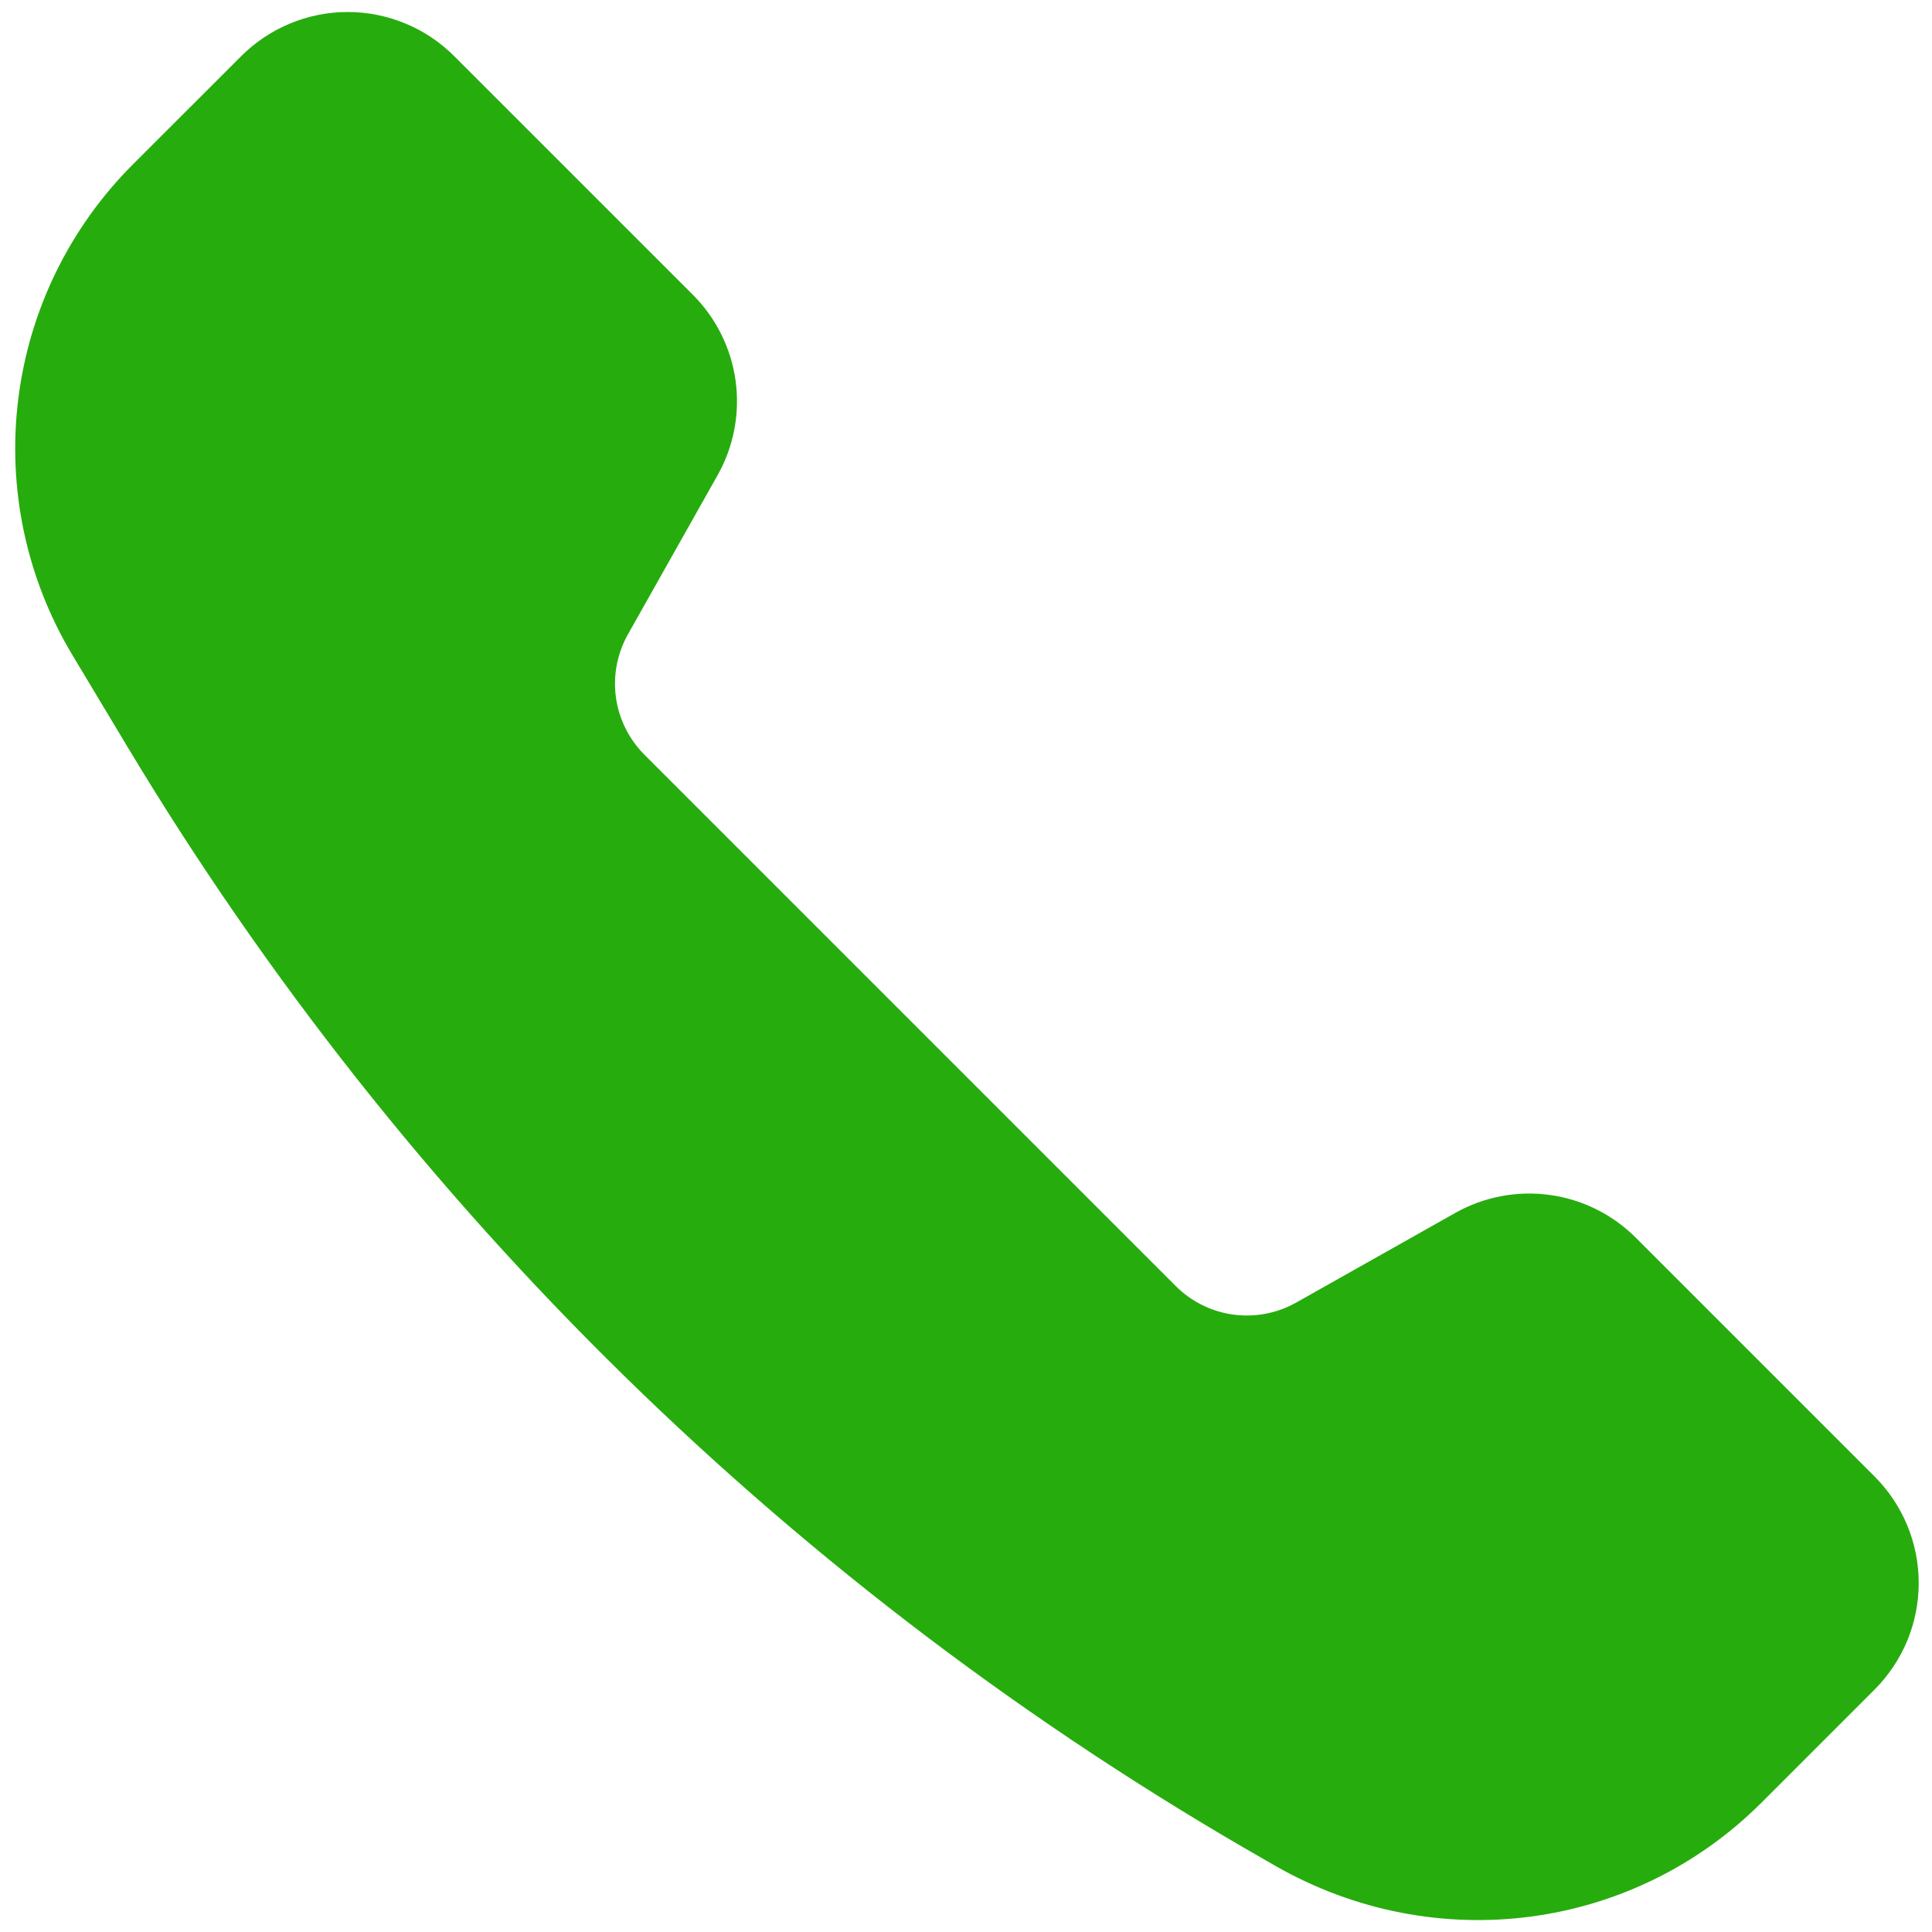
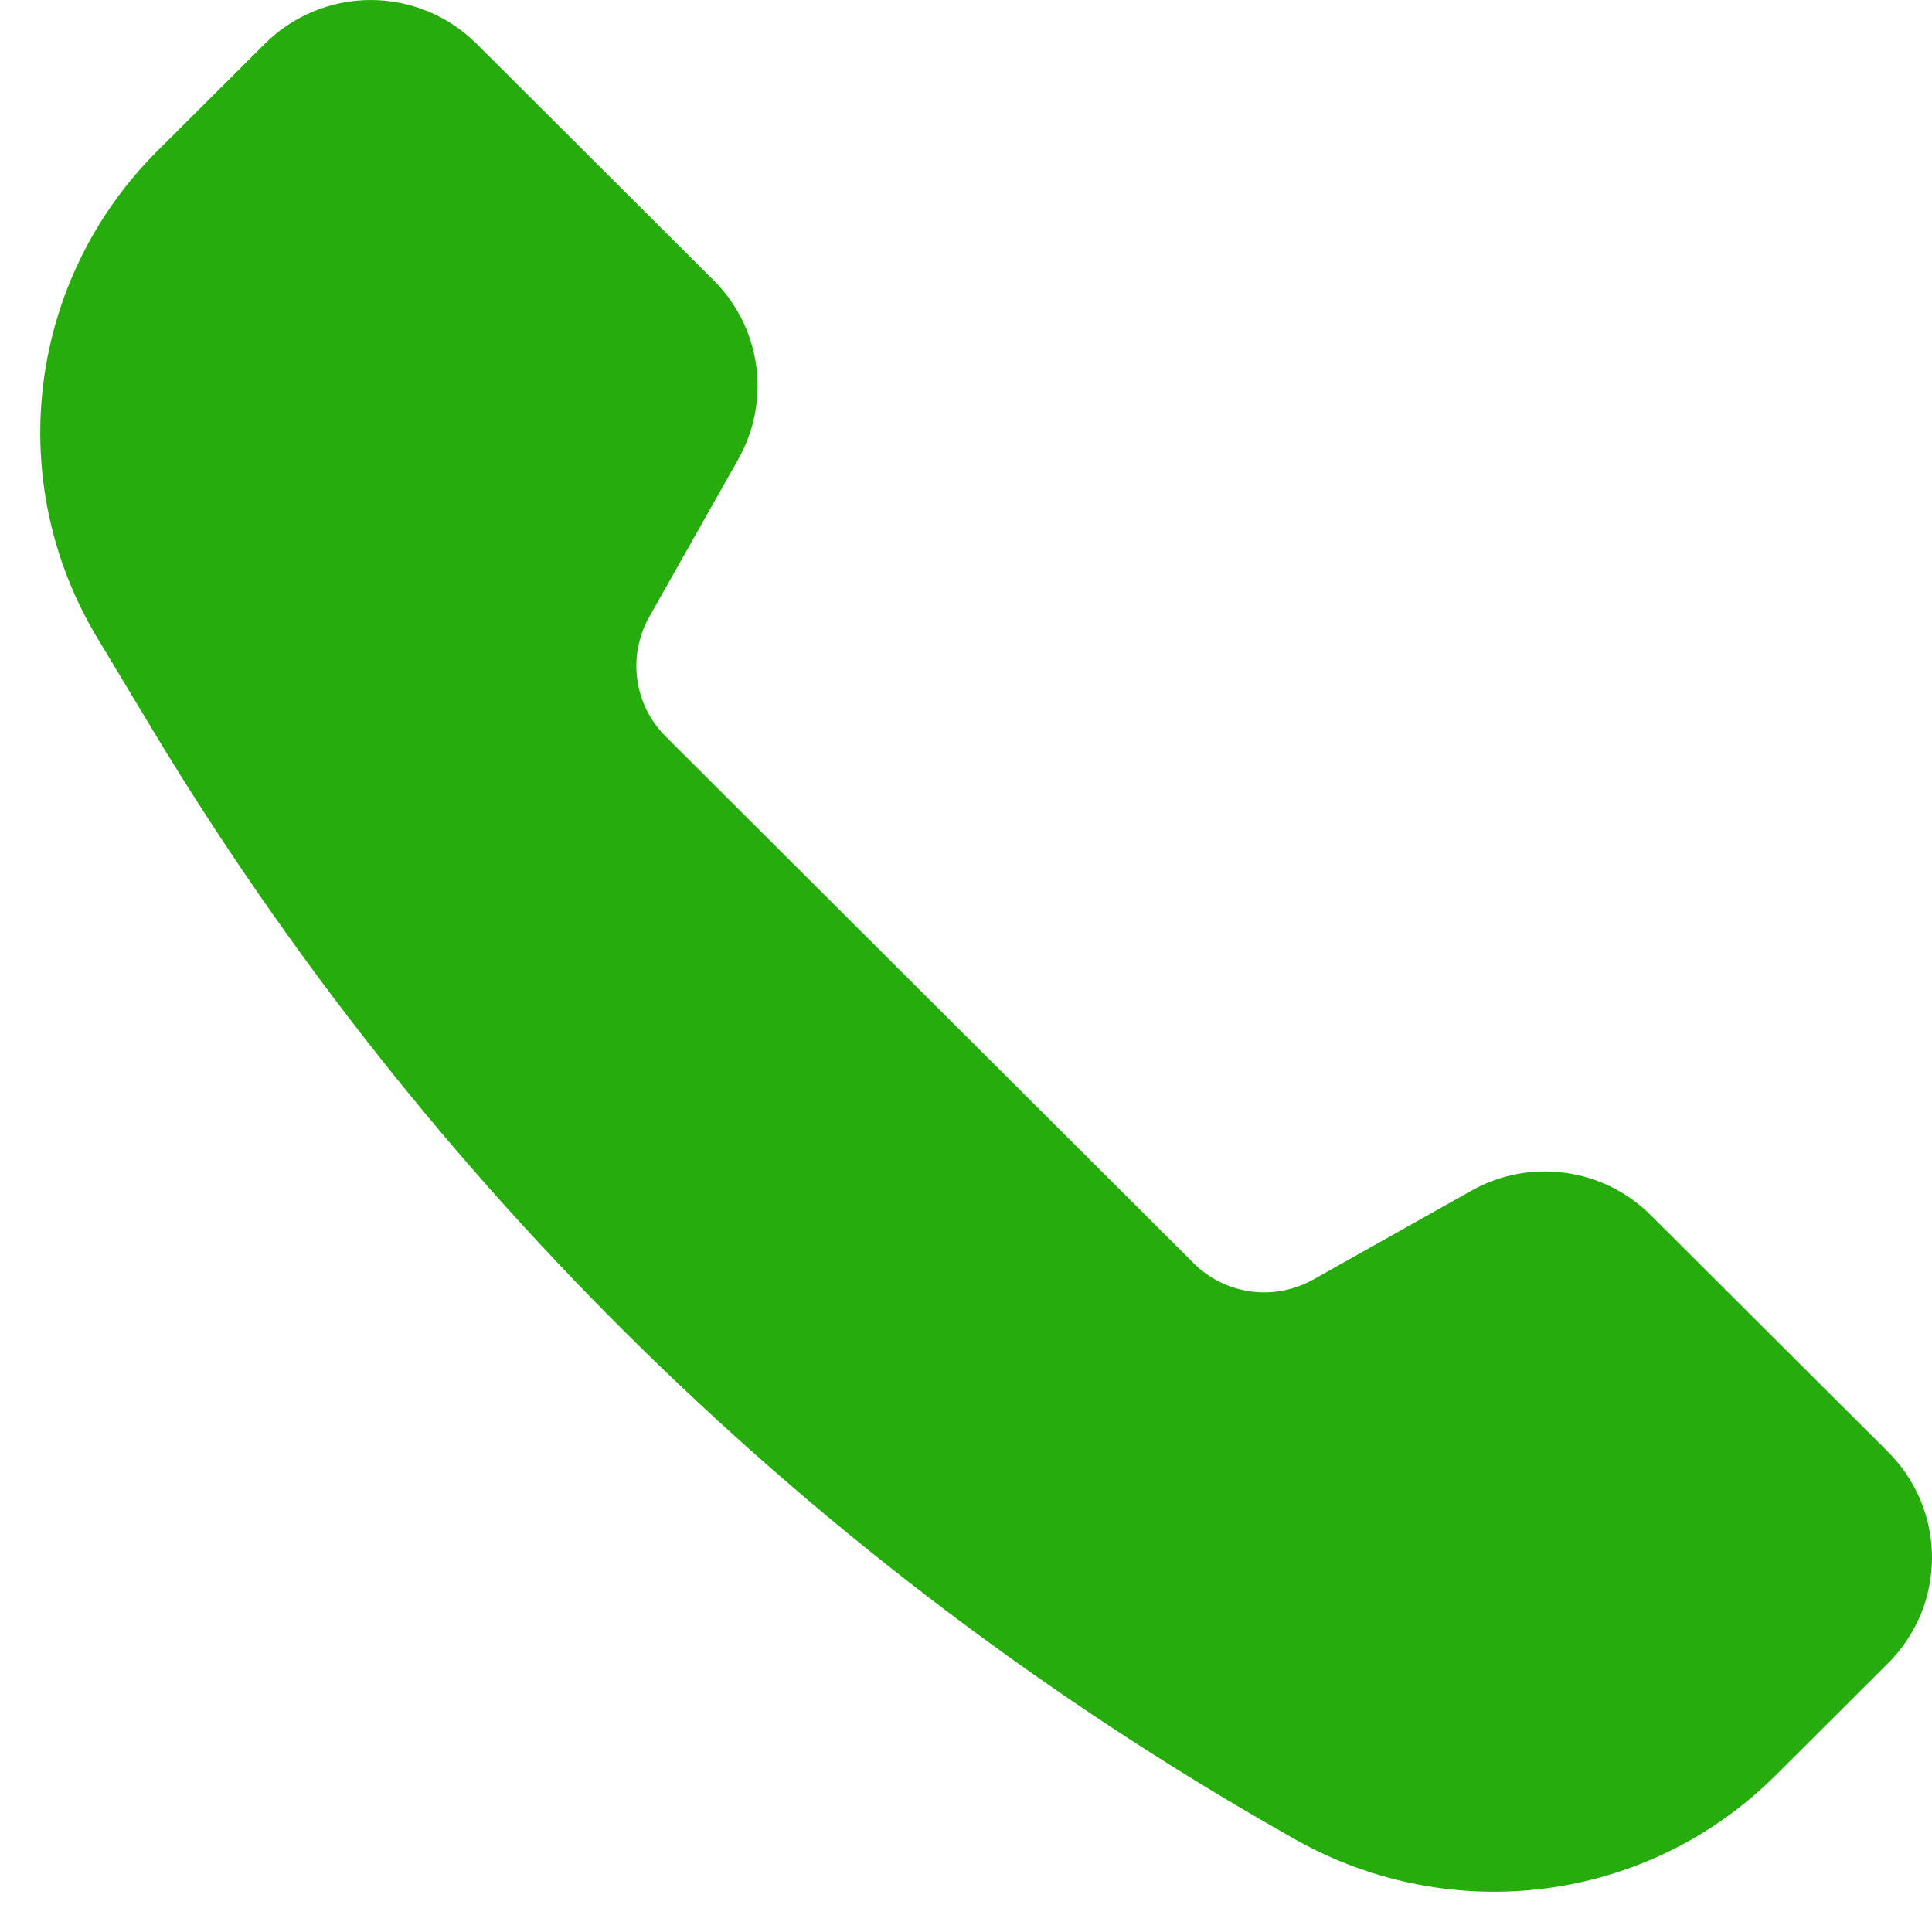
- <svg xmlns="http://www.w3.org/2000/svg" width="56" height="56" viewBox="0 0 56 56" fill="none">
-   <path d="M42.182 35.157L37.568 37.757C37.014 38.068 36.373 38.19 35.744 38.104C35.114 38.017 34.53 37.727 34.081 37.278L18.679 21.876C18.23 21.426 17.94 20.842 17.853 20.213C17.767 19.583 17.889 18.943 18.2 18.389L20.8 13.774C21.268 12.944 21.451 11.983 21.322 11.038C21.192 10.094 20.757 9.218 20.083 8.544L13.166 1.628C12.761 1.222 12.28 0.9 11.75 0.681C11.22 0.461 10.652 0.348 10.079 0.348C9.505 0.348 8.937 0.461 8.408 0.681C7.878 0.9 7.397 1.222 6.991 1.628L3.851 4.766C2.014 6.602 0.845 9 0.528 11.577C0.21 14.155 0.764 16.765 2.101 18.991L3.677 21.618C11.723 35.029 23.081 46.147 36.661 53.907L36.972 54.086C41.611 56.736 47.342 55.964 51.056 52.252L54.336 48.972C54.741 48.567 55.063 48.085 55.283 47.556C55.502 47.026 55.615 46.458 55.615 45.885C55.615 45.311 55.502 44.743 55.283 44.214C55.063 43.684 54.741 43.203 54.336 42.797L47.415 35.876C46.741 35.201 45.865 34.765 44.92 34.636C43.975 34.506 43.013 34.689 42.182 35.157Z" fill="#27AC0E" />
+ <svg xmlns="http://www.w3.org/2000/svg" width="36" height="36" viewBox="0 0 36 36" fill="none">
+   <path d="M27.418 22.186L24.47 23.843C24.116 24.041 23.707 24.119 23.305 24.064C22.902 24.009 22.529 23.824 22.242 23.538L12.402 13.721C12.115 13.434 11.93 13.062 11.875 12.661C11.82 12.26 11.897 11.852 12.096 11.498L13.757 8.557C14.056 8.028 14.173 7.416 14.091 6.814C14.008 6.212 13.73 5.653 13.299 5.224L8.88 0.815C8.621 0.557 8.314 0.352 7.975 0.212C7.637 0.072 7.274 0 6.908 0C6.541 0 6.179 0.072 5.84 0.212C5.502 0.352 5.194 0.557 4.935 0.815L2.929 2.816C1.756 3.986 1.008 5.514 0.806 7.157C0.603 8.8 0.957 10.463 1.811 11.883L2.817 13.556C7.958 22.104 15.215 29.191 23.89 34.136L24.089 34.25C27.053 35.94 30.715 35.447 33.087 33.081L35.183 30.991C35.442 30.733 35.647 30.426 35.788 30.088C35.928 29.751 36 29.389 36 29.023C36 28.658 35.928 28.296 35.788 27.958C35.647 27.621 35.442 27.314 35.183 27.055L30.761 22.644C30.331 22.214 29.771 21.936 29.167 21.854C28.563 21.771 27.949 21.887 27.418 22.186Z" fill="#27AC0E" />
</svg>
